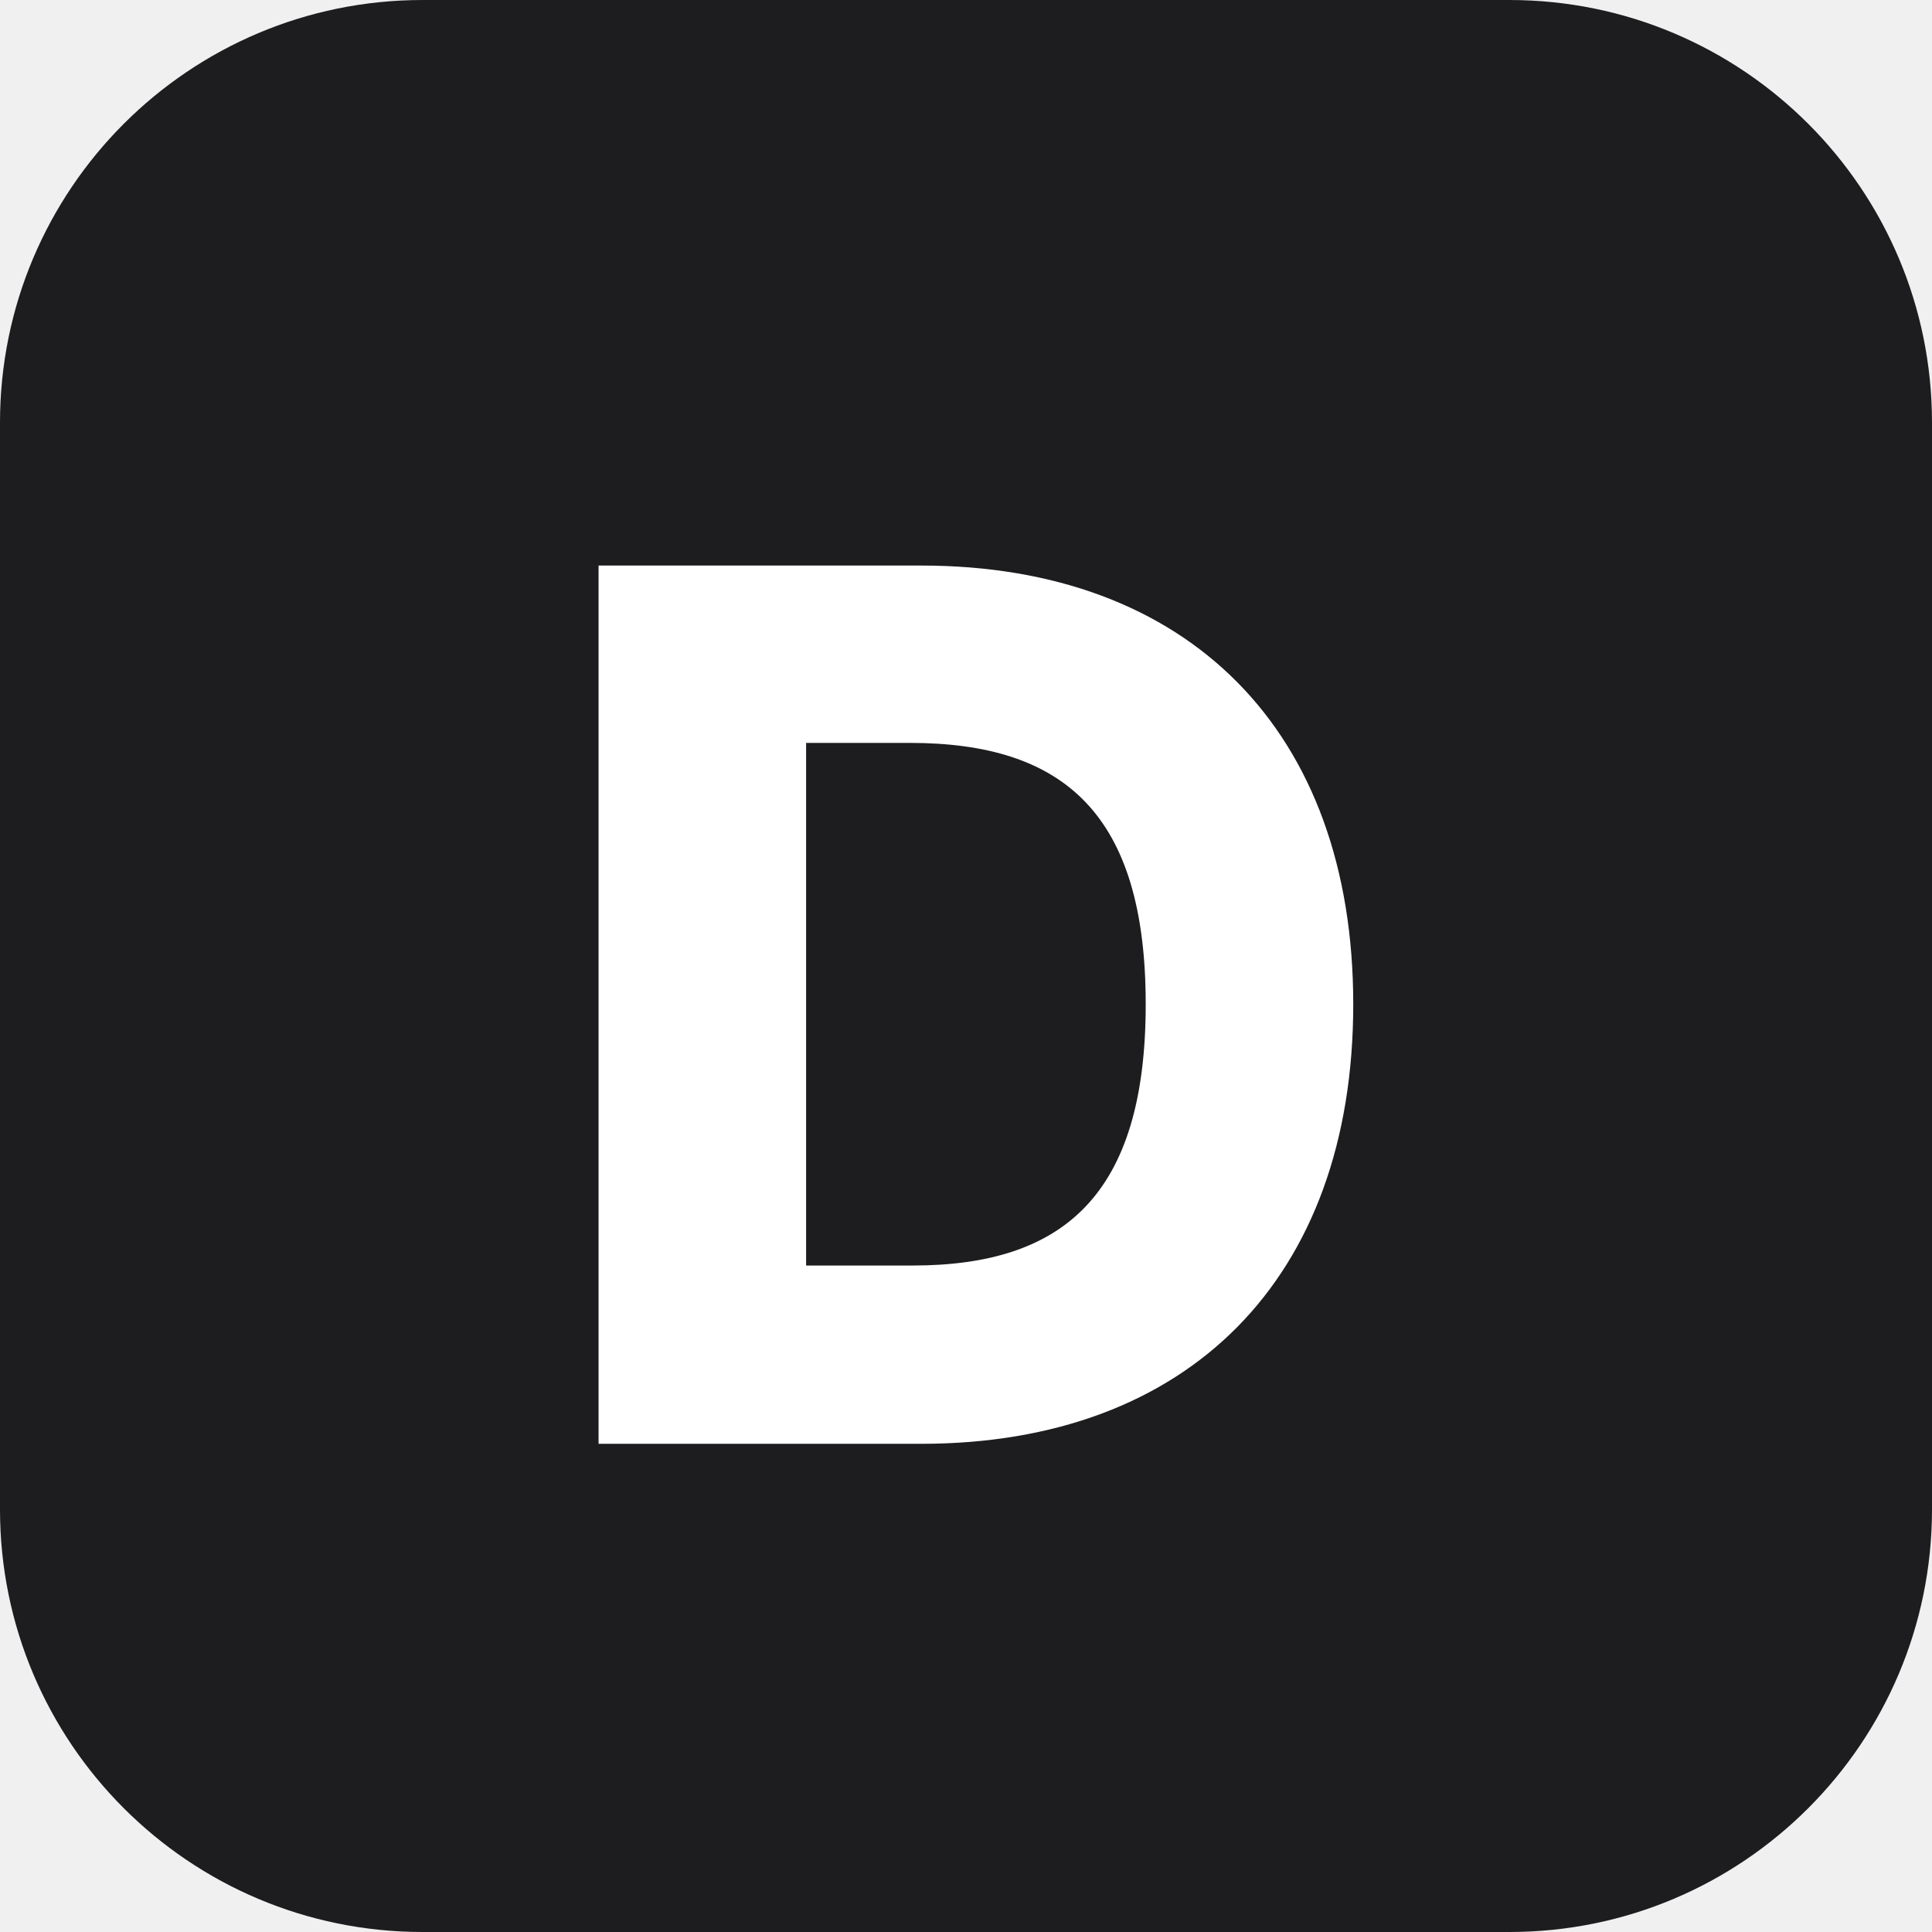
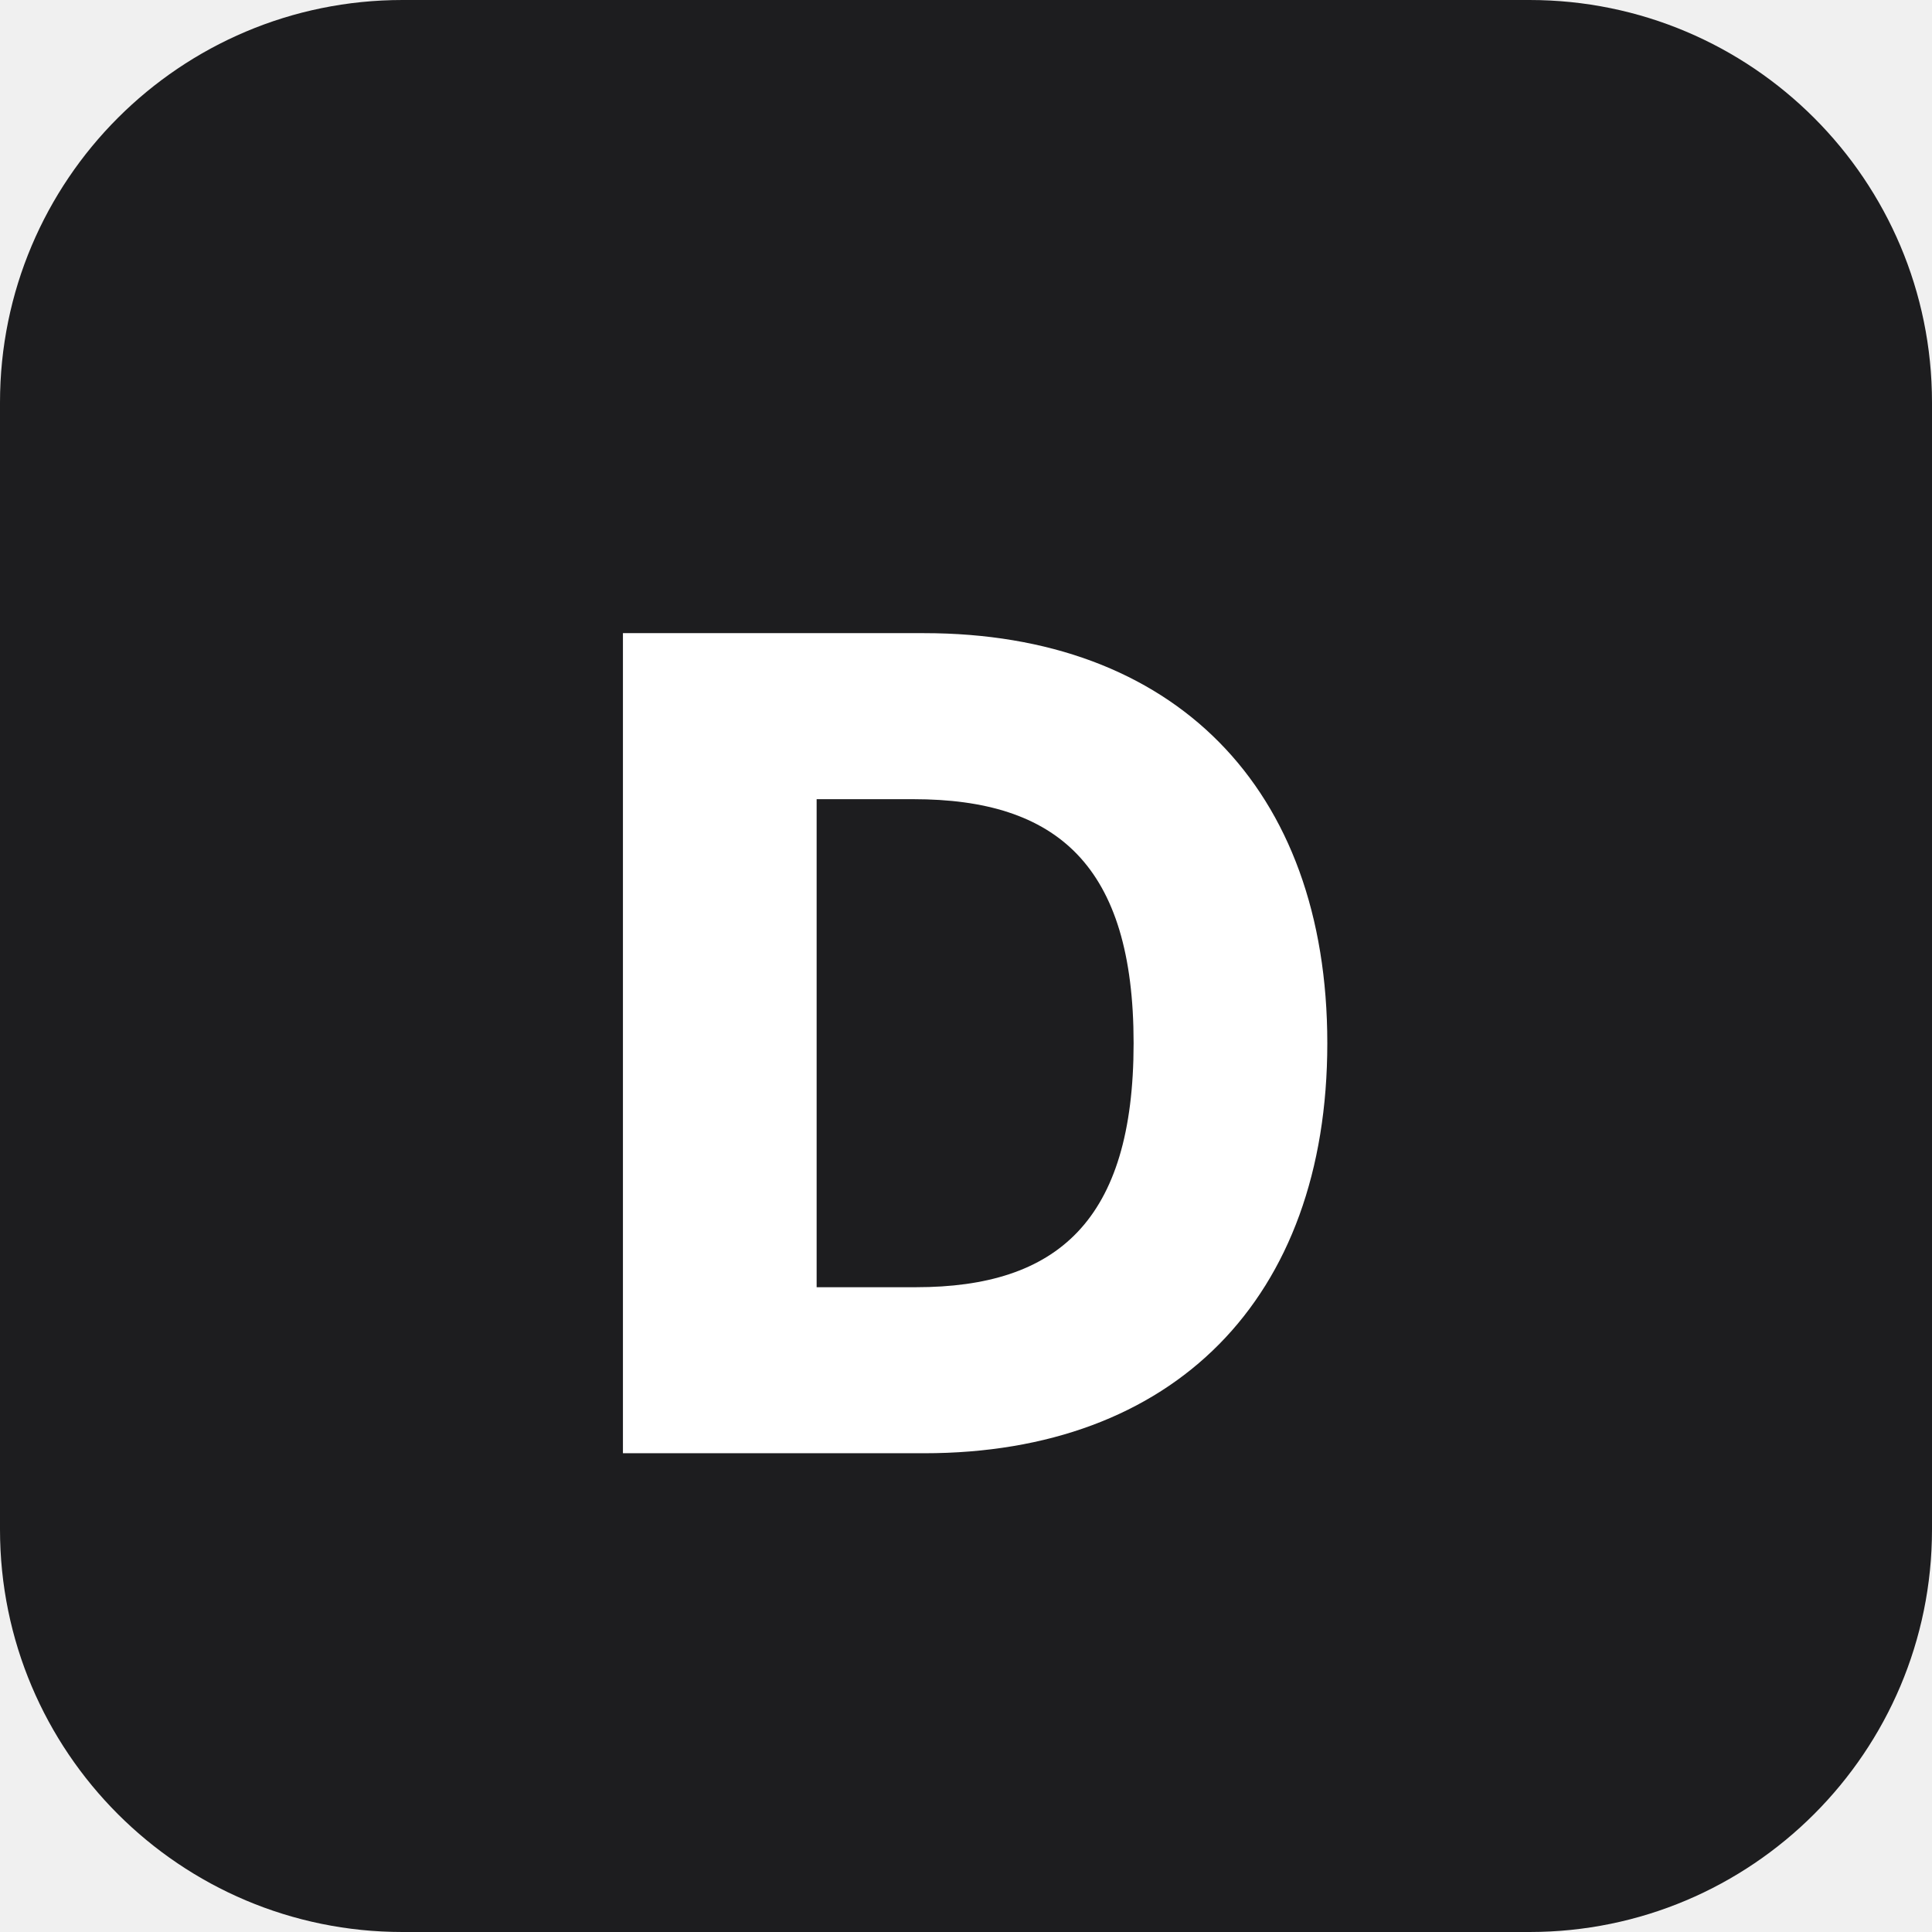
- <svg xmlns="http://www.w3.org/2000/svg" viewBox="0 0 32 32">
-   <rect width="32" height="32" rx="7" fill="#1d1d1f" />
-   <text x="50%" y="52%" dominant-baseline="central" text-anchor="middle" fill="white" font-family="Inter,Arial,sans-serif" font-weight="800" font-size="20">D</text>
+ <svg xmlns="http://www.w3.org/2000/svg" viewBox="0 0 48 48">
+   <rect width="48" height="48" rx="10" fill="#1d1d1f" />
+   <text x="50%" y="54%" dominant-baseline="central" text-anchor="middle" fill="white" font-family="Inter,Arial,sans-serif" font-weight="800" font-size="28">D</text>
</svg>
